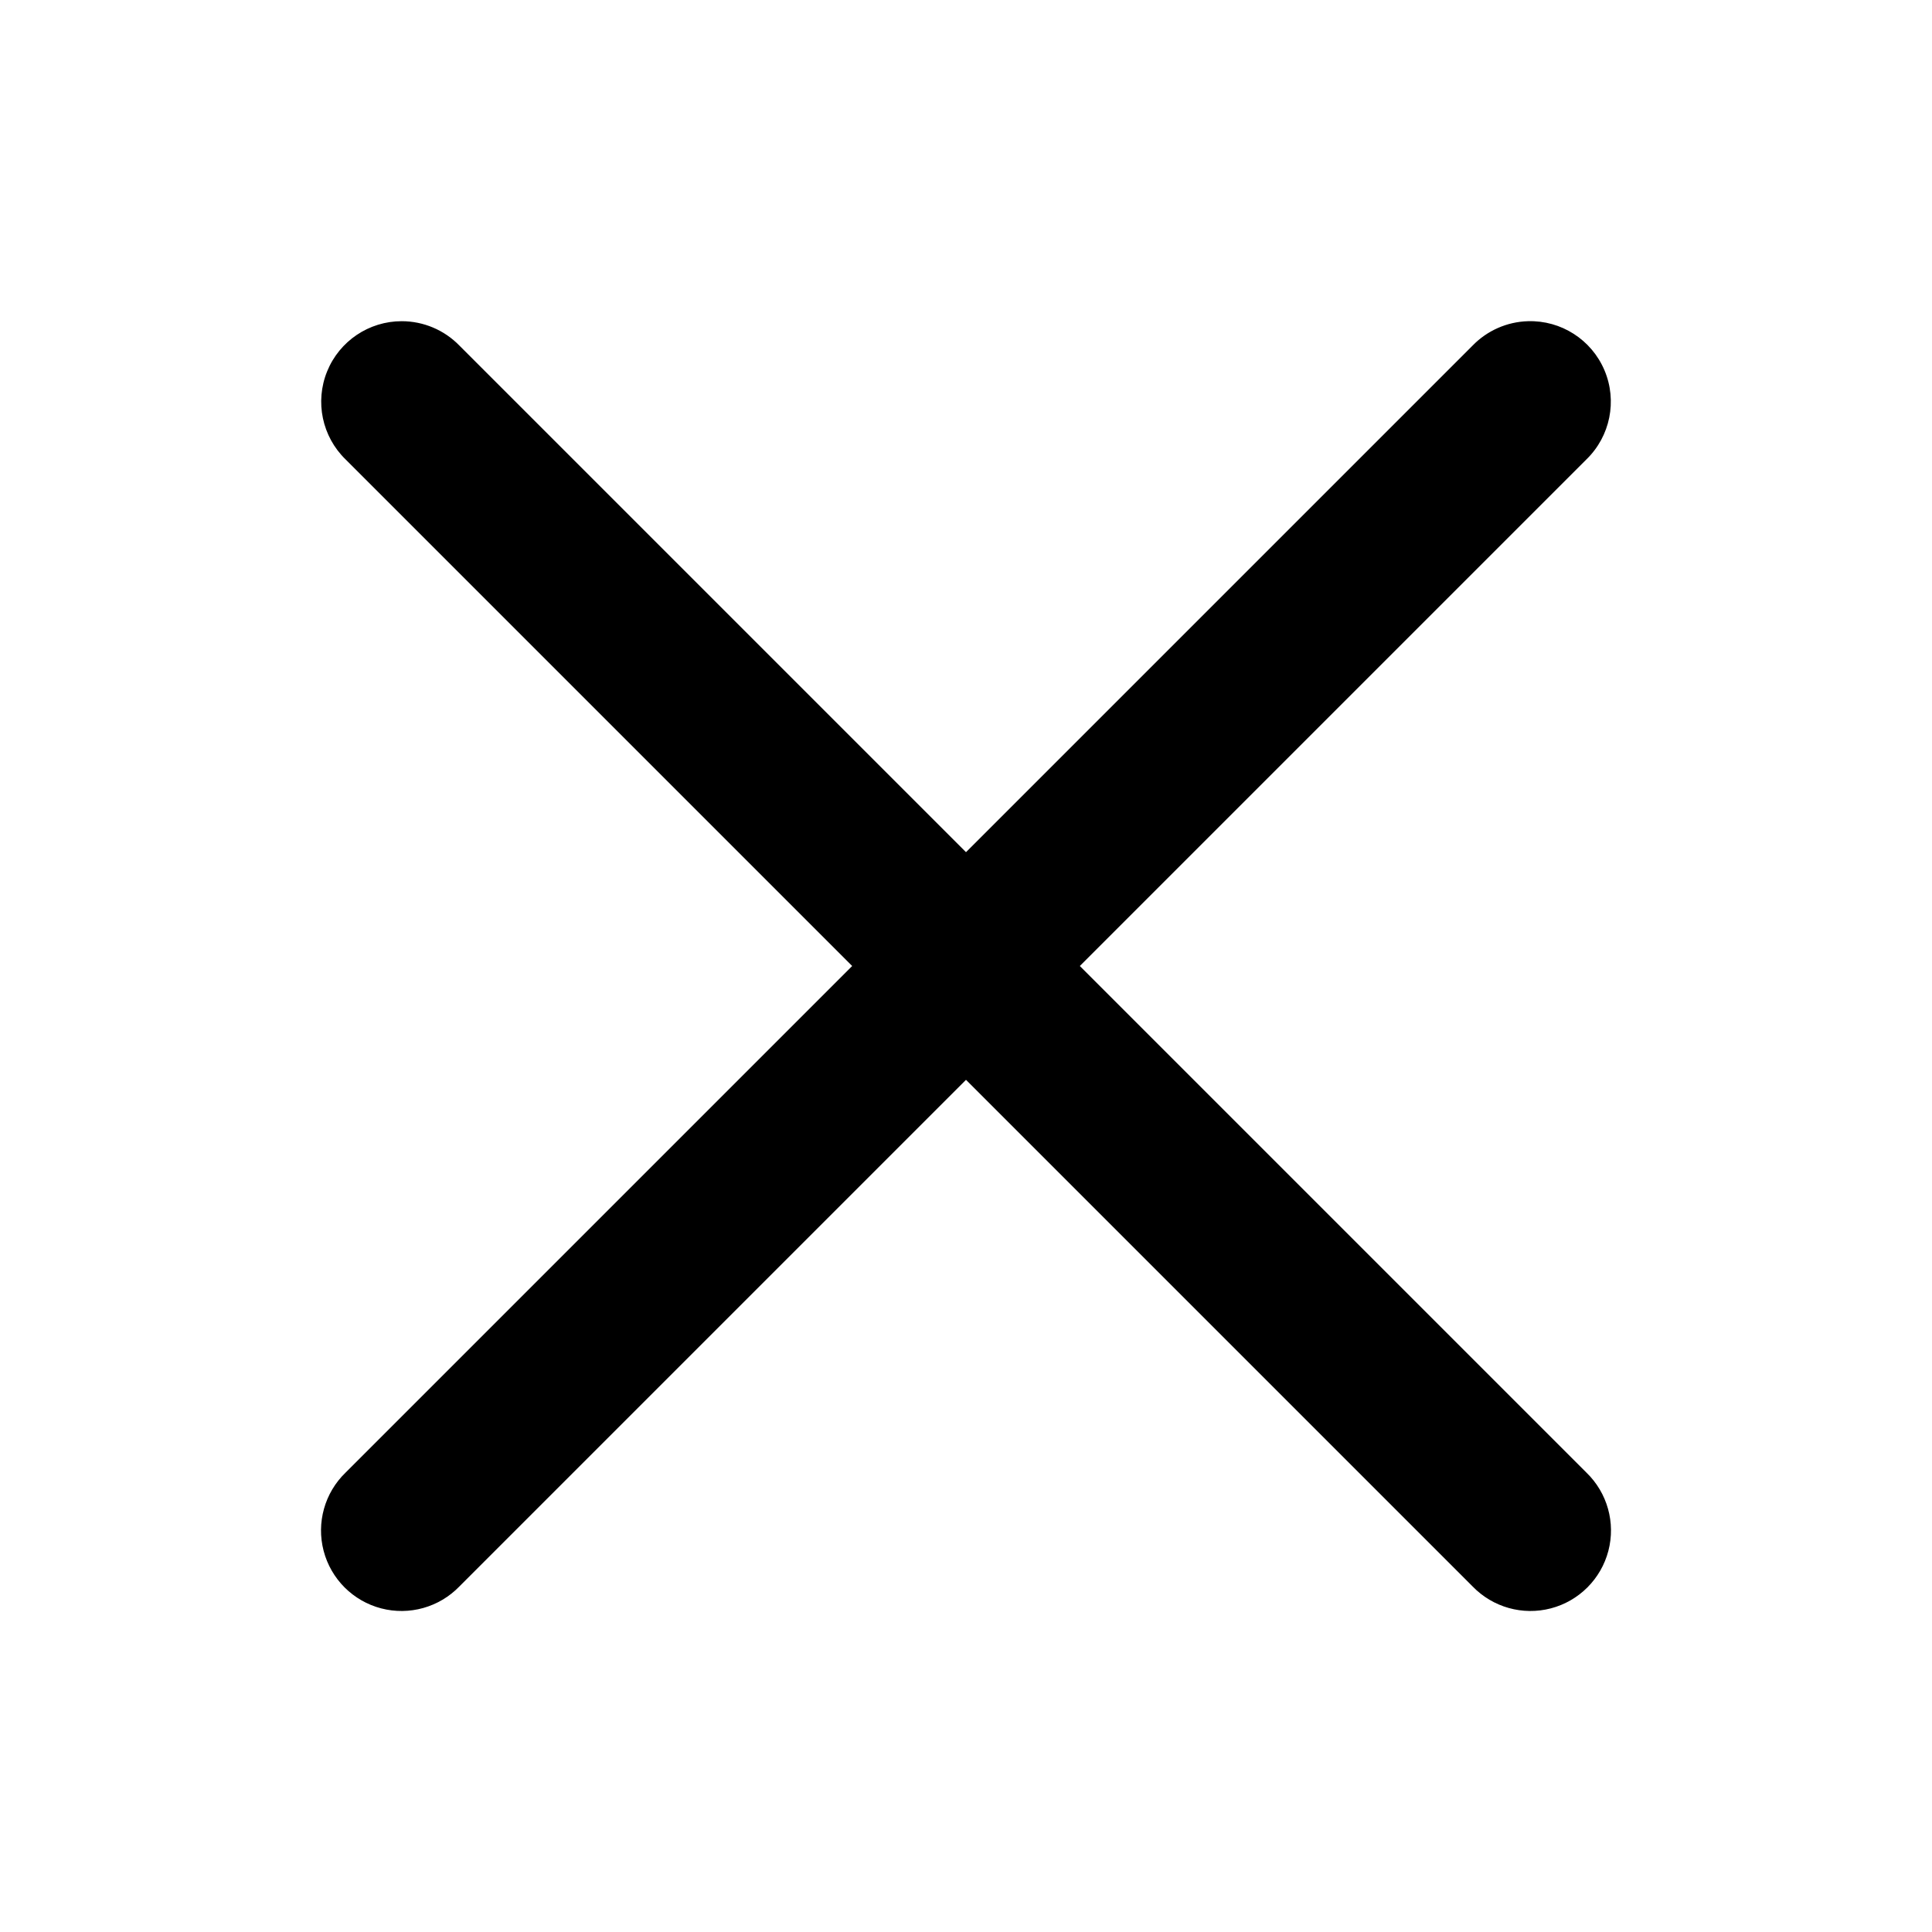
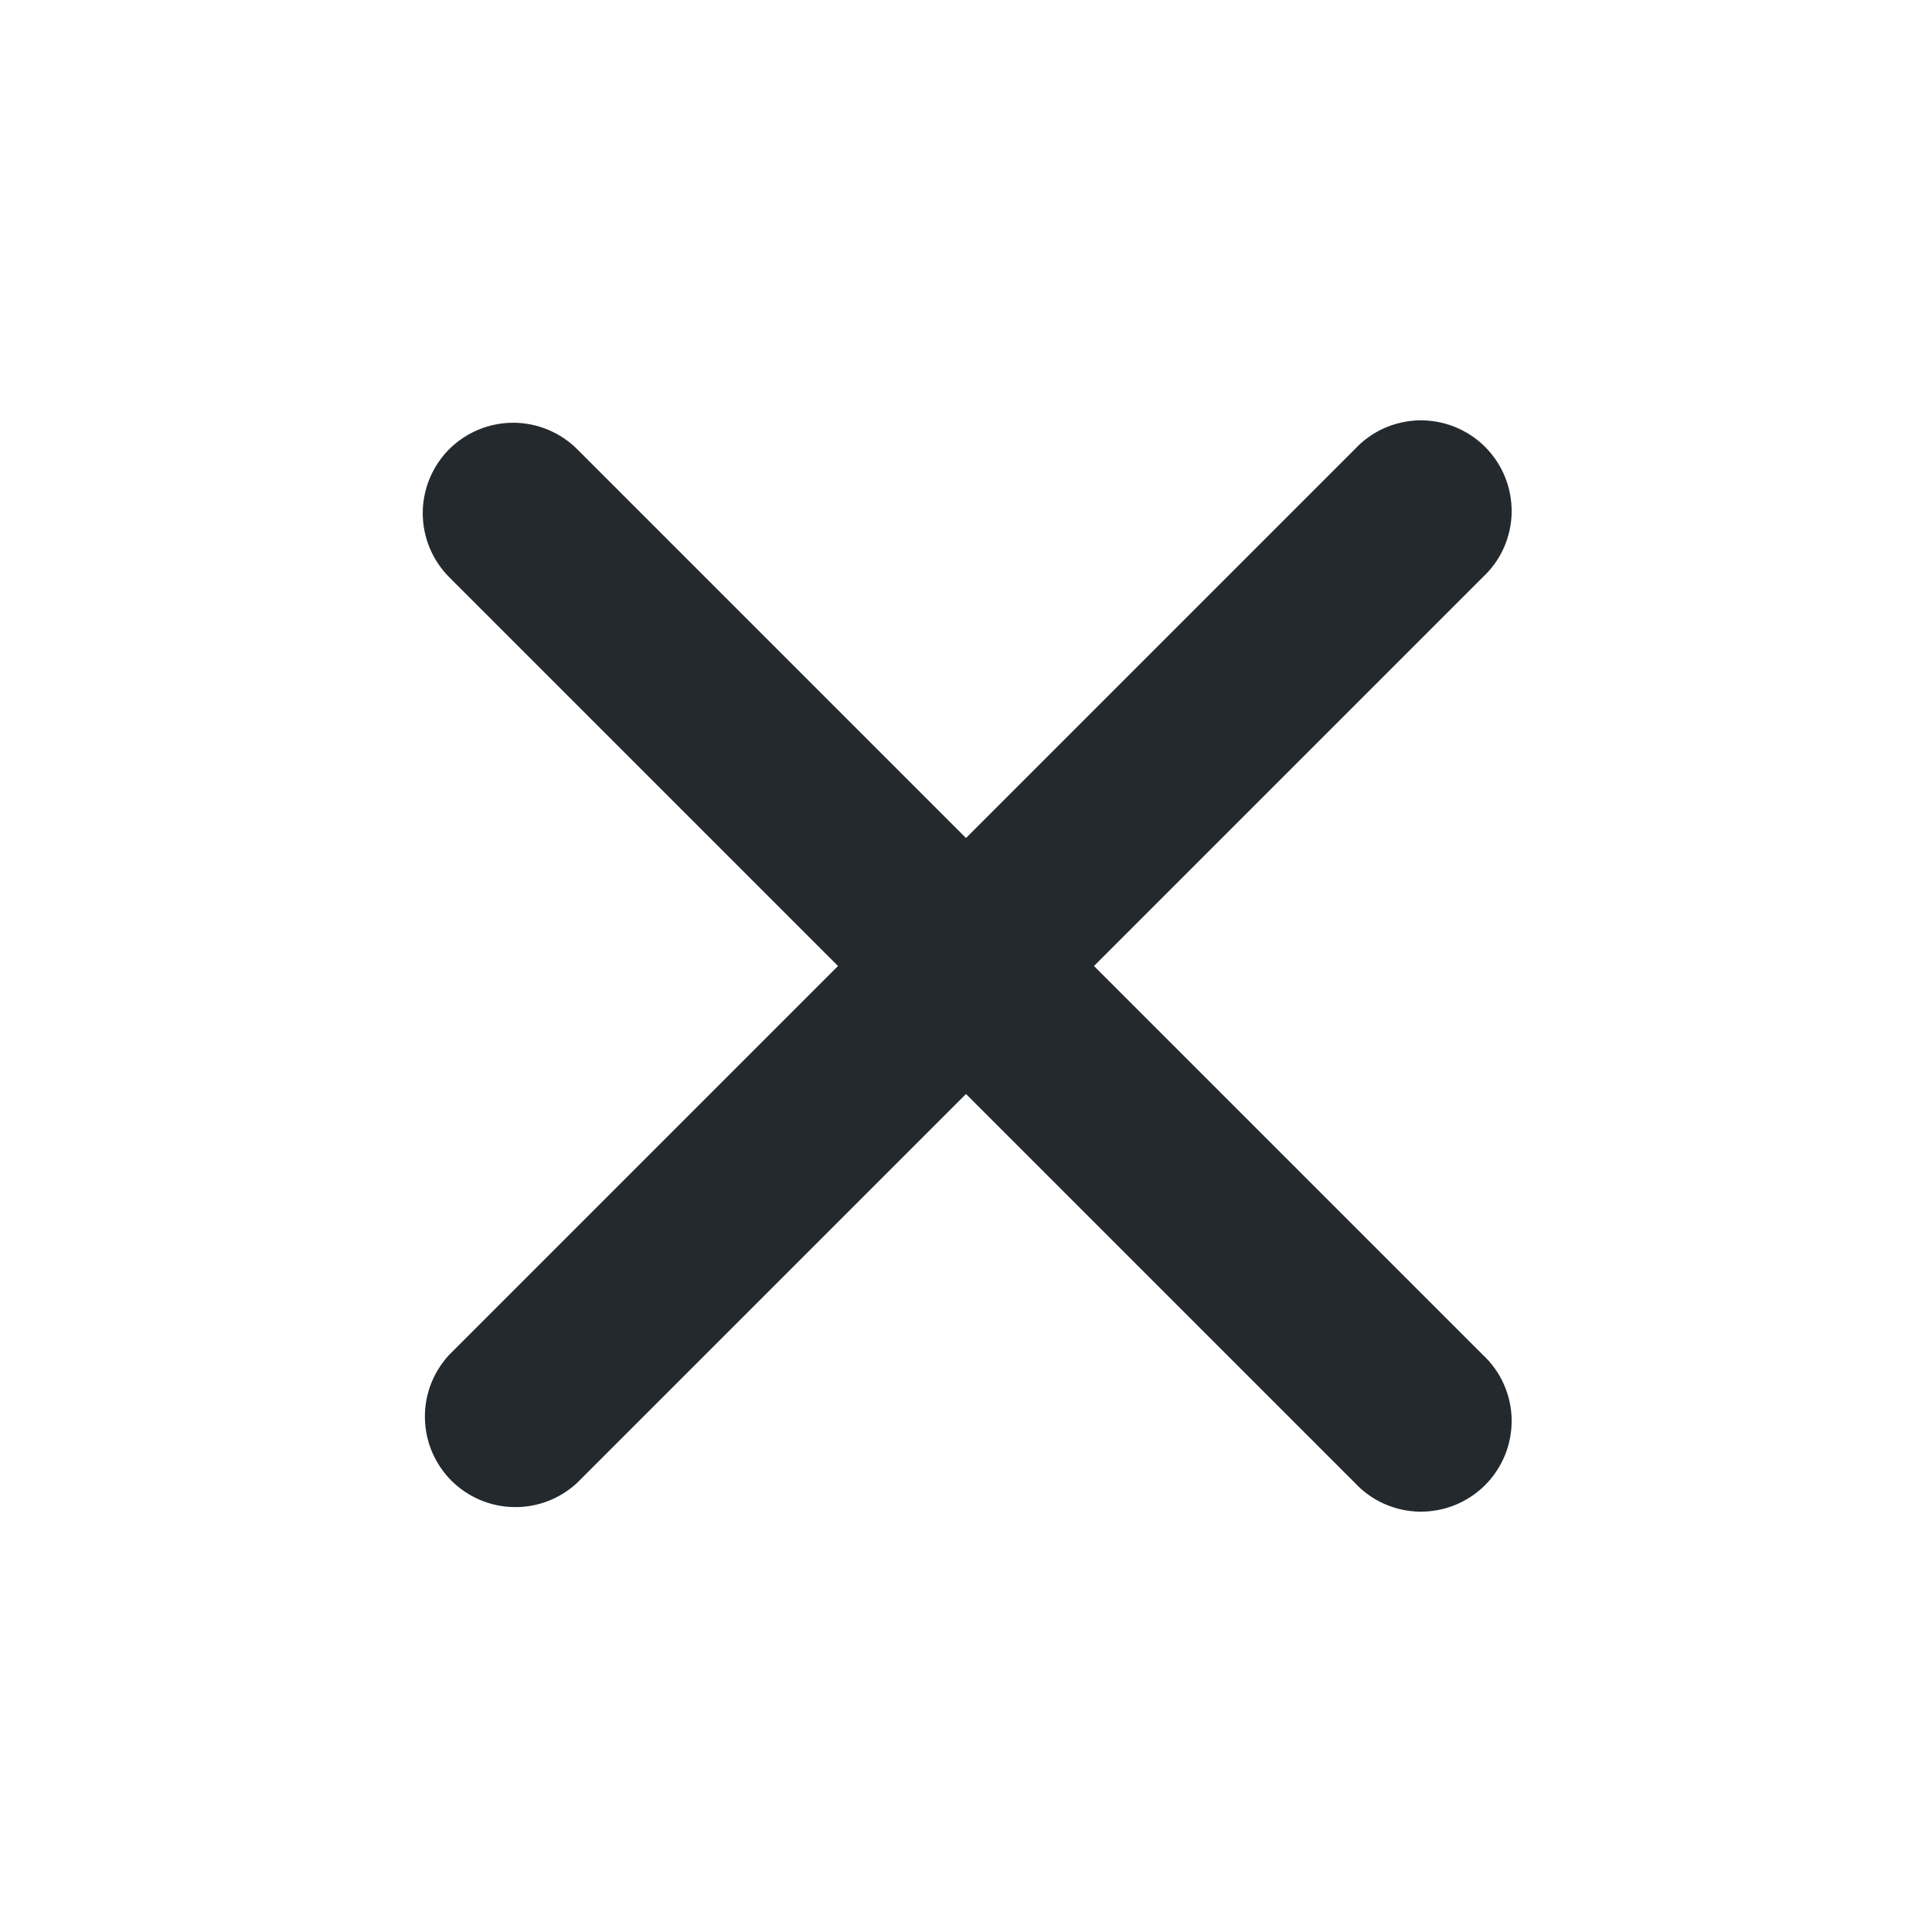
- <svg xmlns="http://www.w3.org/2000/svg" fill="#000000" viewBox="0 0 24 24" width="24px" height="24px">
-   <path d="M 4.99 3.99 A 1 1 0 0 0 4.293 5.707 L 10.586 12 L 4.293 18.293 A 1 1 0 1 0 5.707 19.707 L 12 13.414 L 18.293 19.707 A 1 1 0 1 0 19.707 18.293 L 13.414 12 L 19.707 5.707 A 1 1 0 0 0 18.98 3.99 A 1 1 0 0 0 18.293 4.293 L 12 10.586 L 5.707 4.293 A 1 1 0 0 0 4.99 3.99 z" />
+ <svg xmlns="http://www.w3.org/2000/svg" width="16" height="16" viewBox="0 0 16 16" fill="none">
+   <path fill-rule="evenodd" clip-rule="evenodd" d="M3.72 3.72C3.861 3.58 4.051 3.501 4.25 3.501C4.449 3.501 4.639 3.58 4.78 3.72L8 6.94L11.22 3.72C11.289 3.646 11.371 3.587 11.463 3.546C11.556 3.505 11.655 3.483 11.755 3.481C11.856 3.48 11.956 3.498 12.05 3.536C12.143 3.574 12.228 3.63 12.299 3.701C12.37 3.772 12.426 3.857 12.464 3.95C12.502 4.044 12.52 4.144 12.519 4.245C12.517 4.345 12.495 4.445 12.454 4.537C12.413 4.629 12.354 4.711 12.28 4.78L9.06 8L12.28 11.22C12.354 11.289 12.413 11.371 12.454 11.463C12.495 11.556 12.517 11.655 12.519 11.755C12.52 11.856 12.502 11.956 12.464 12.05C12.426 12.143 12.37 12.228 12.299 12.299C12.228 12.37 12.143 12.426 12.05 12.464C11.956 12.502 11.856 12.52 11.755 12.519C11.655 12.517 11.556 12.495 11.463 12.454C11.371 12.413 11.289 12.354 11.22 12.28L8 9.06L4.78 12.28C4.638 12.412 4.45 12.485 4.255 12.481C4.061 12.478 3.876 12.399 3.738 12.262C3.601 12.124 3.522 11.939 3.519 11.745C3.515 11.55 3.588 11.362 3.72 11.22L6.94 8L3.72 4.78C3.58 4.639 3.501 4.449 3.501 4.25C3.501 4.051 3.58 3.861 3.72 3.72Z" fill="#24292E" />
</svg>
